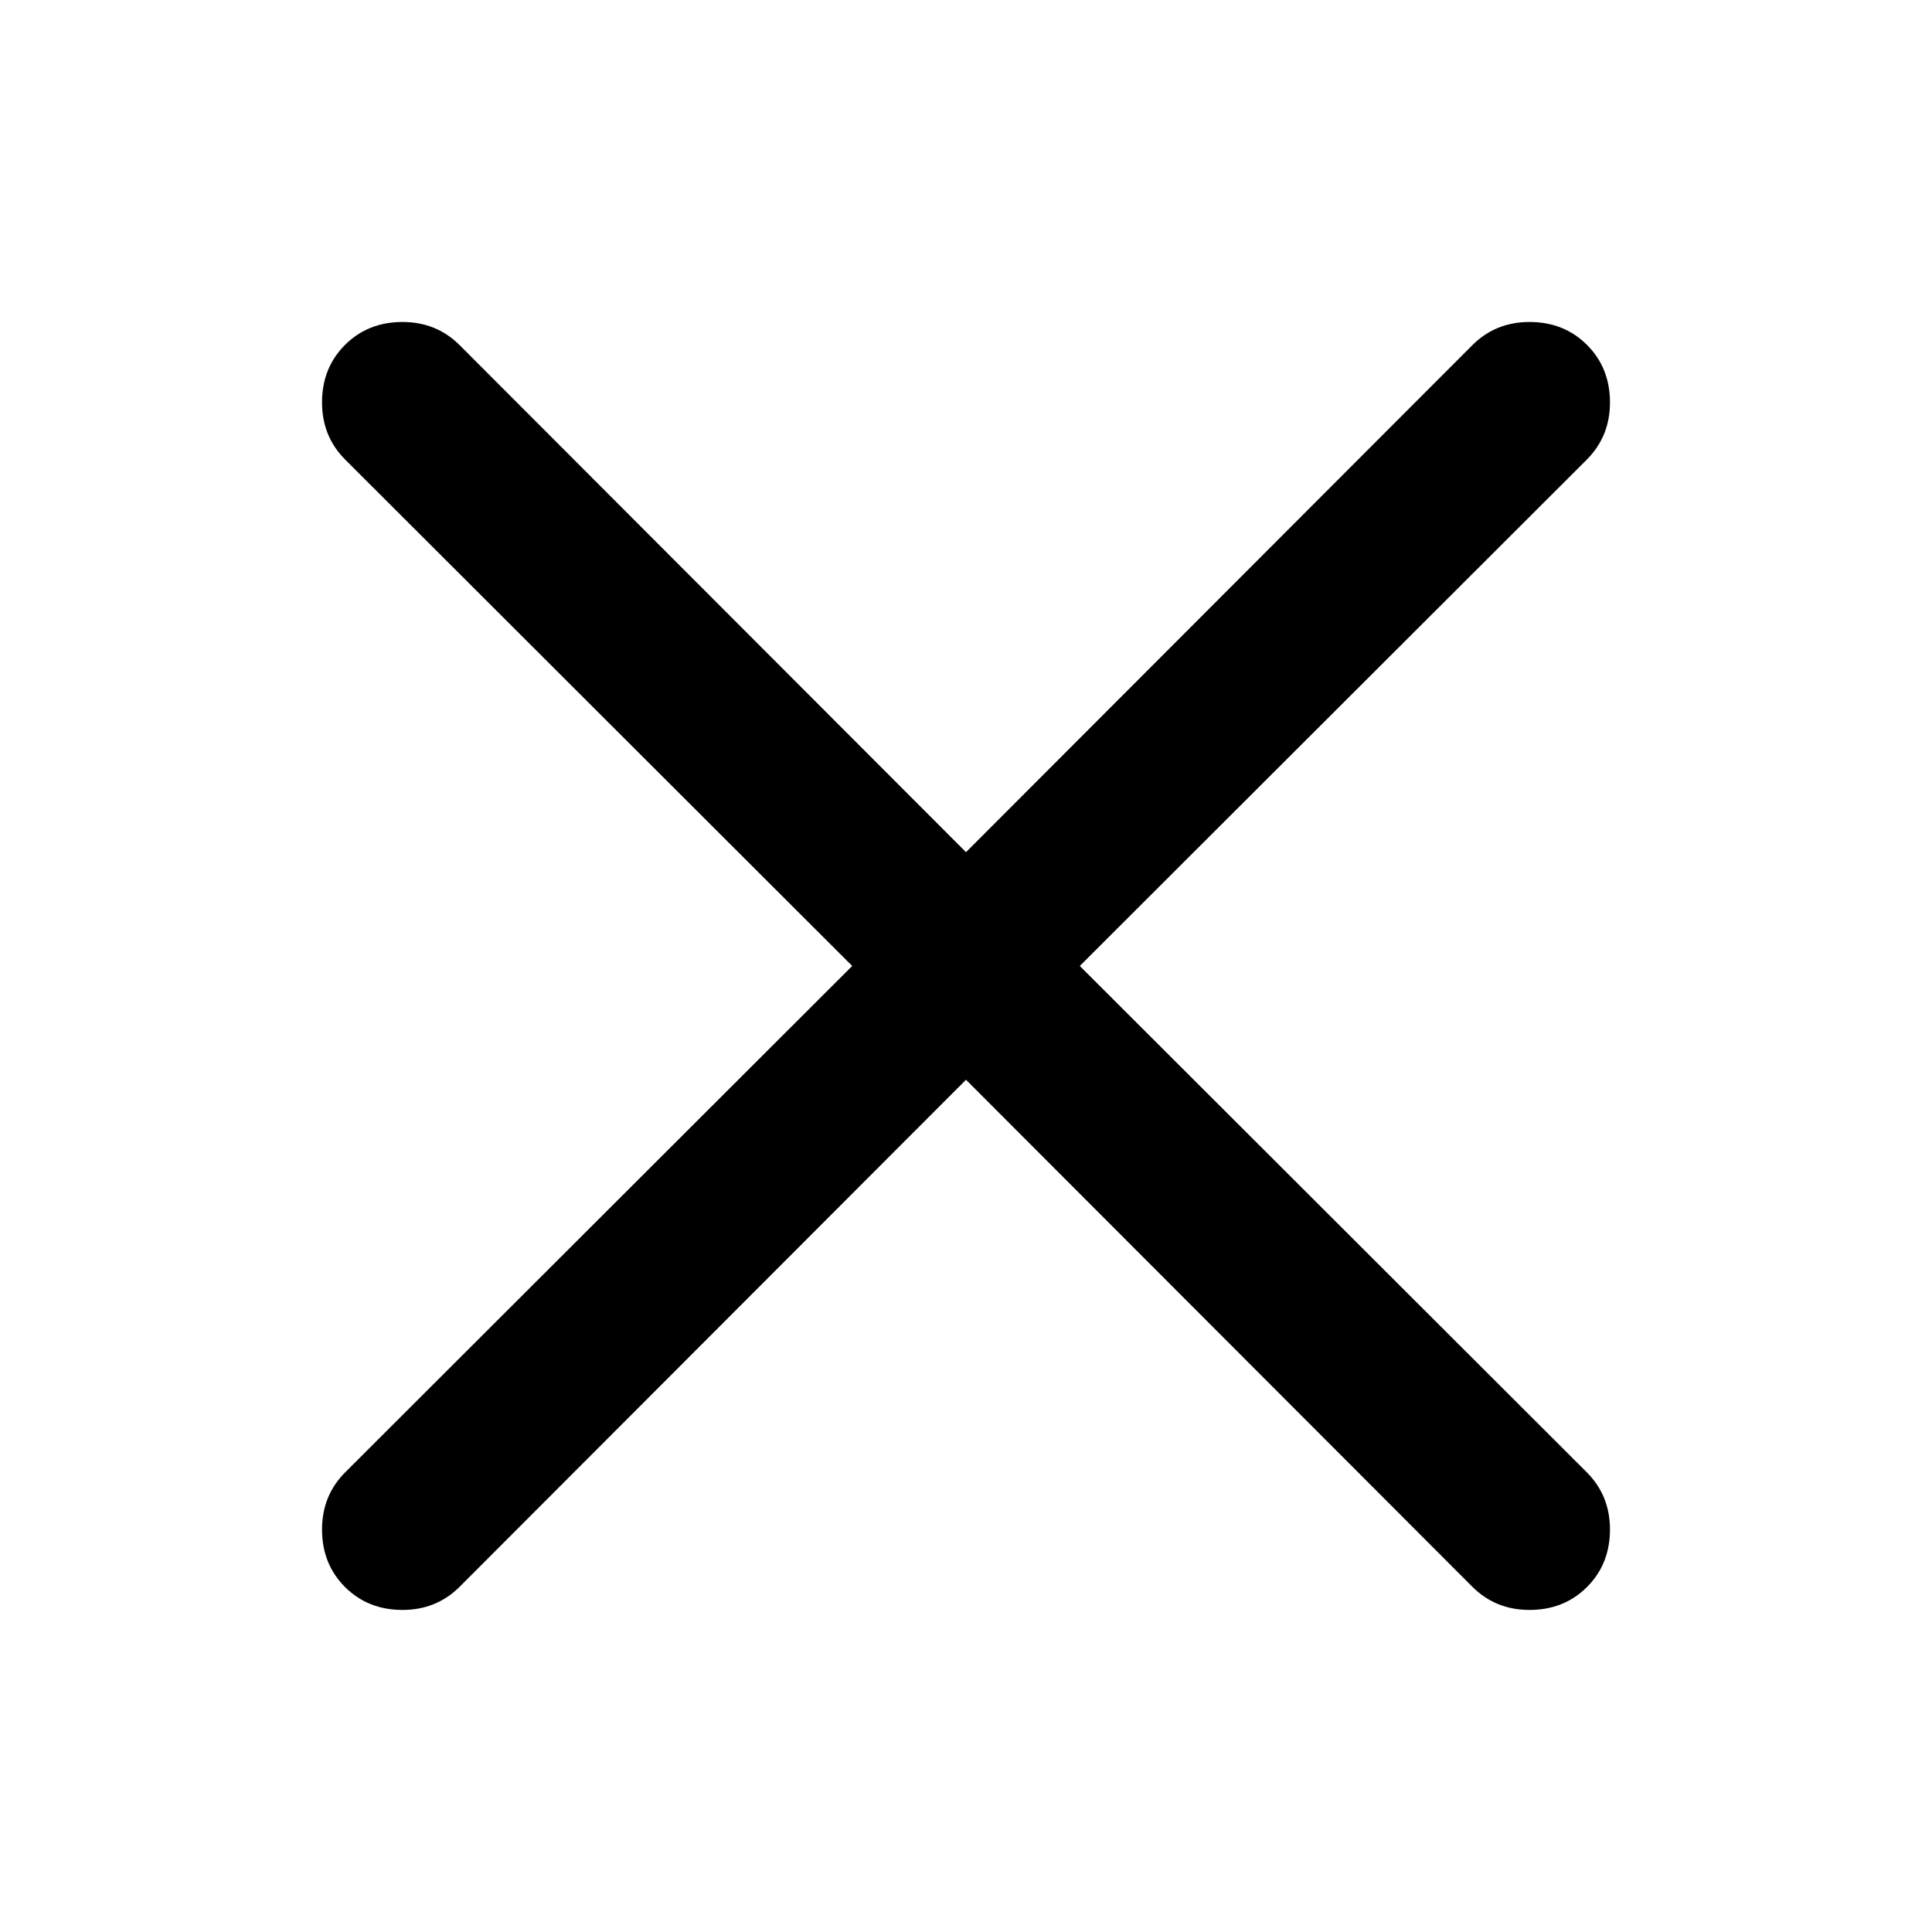
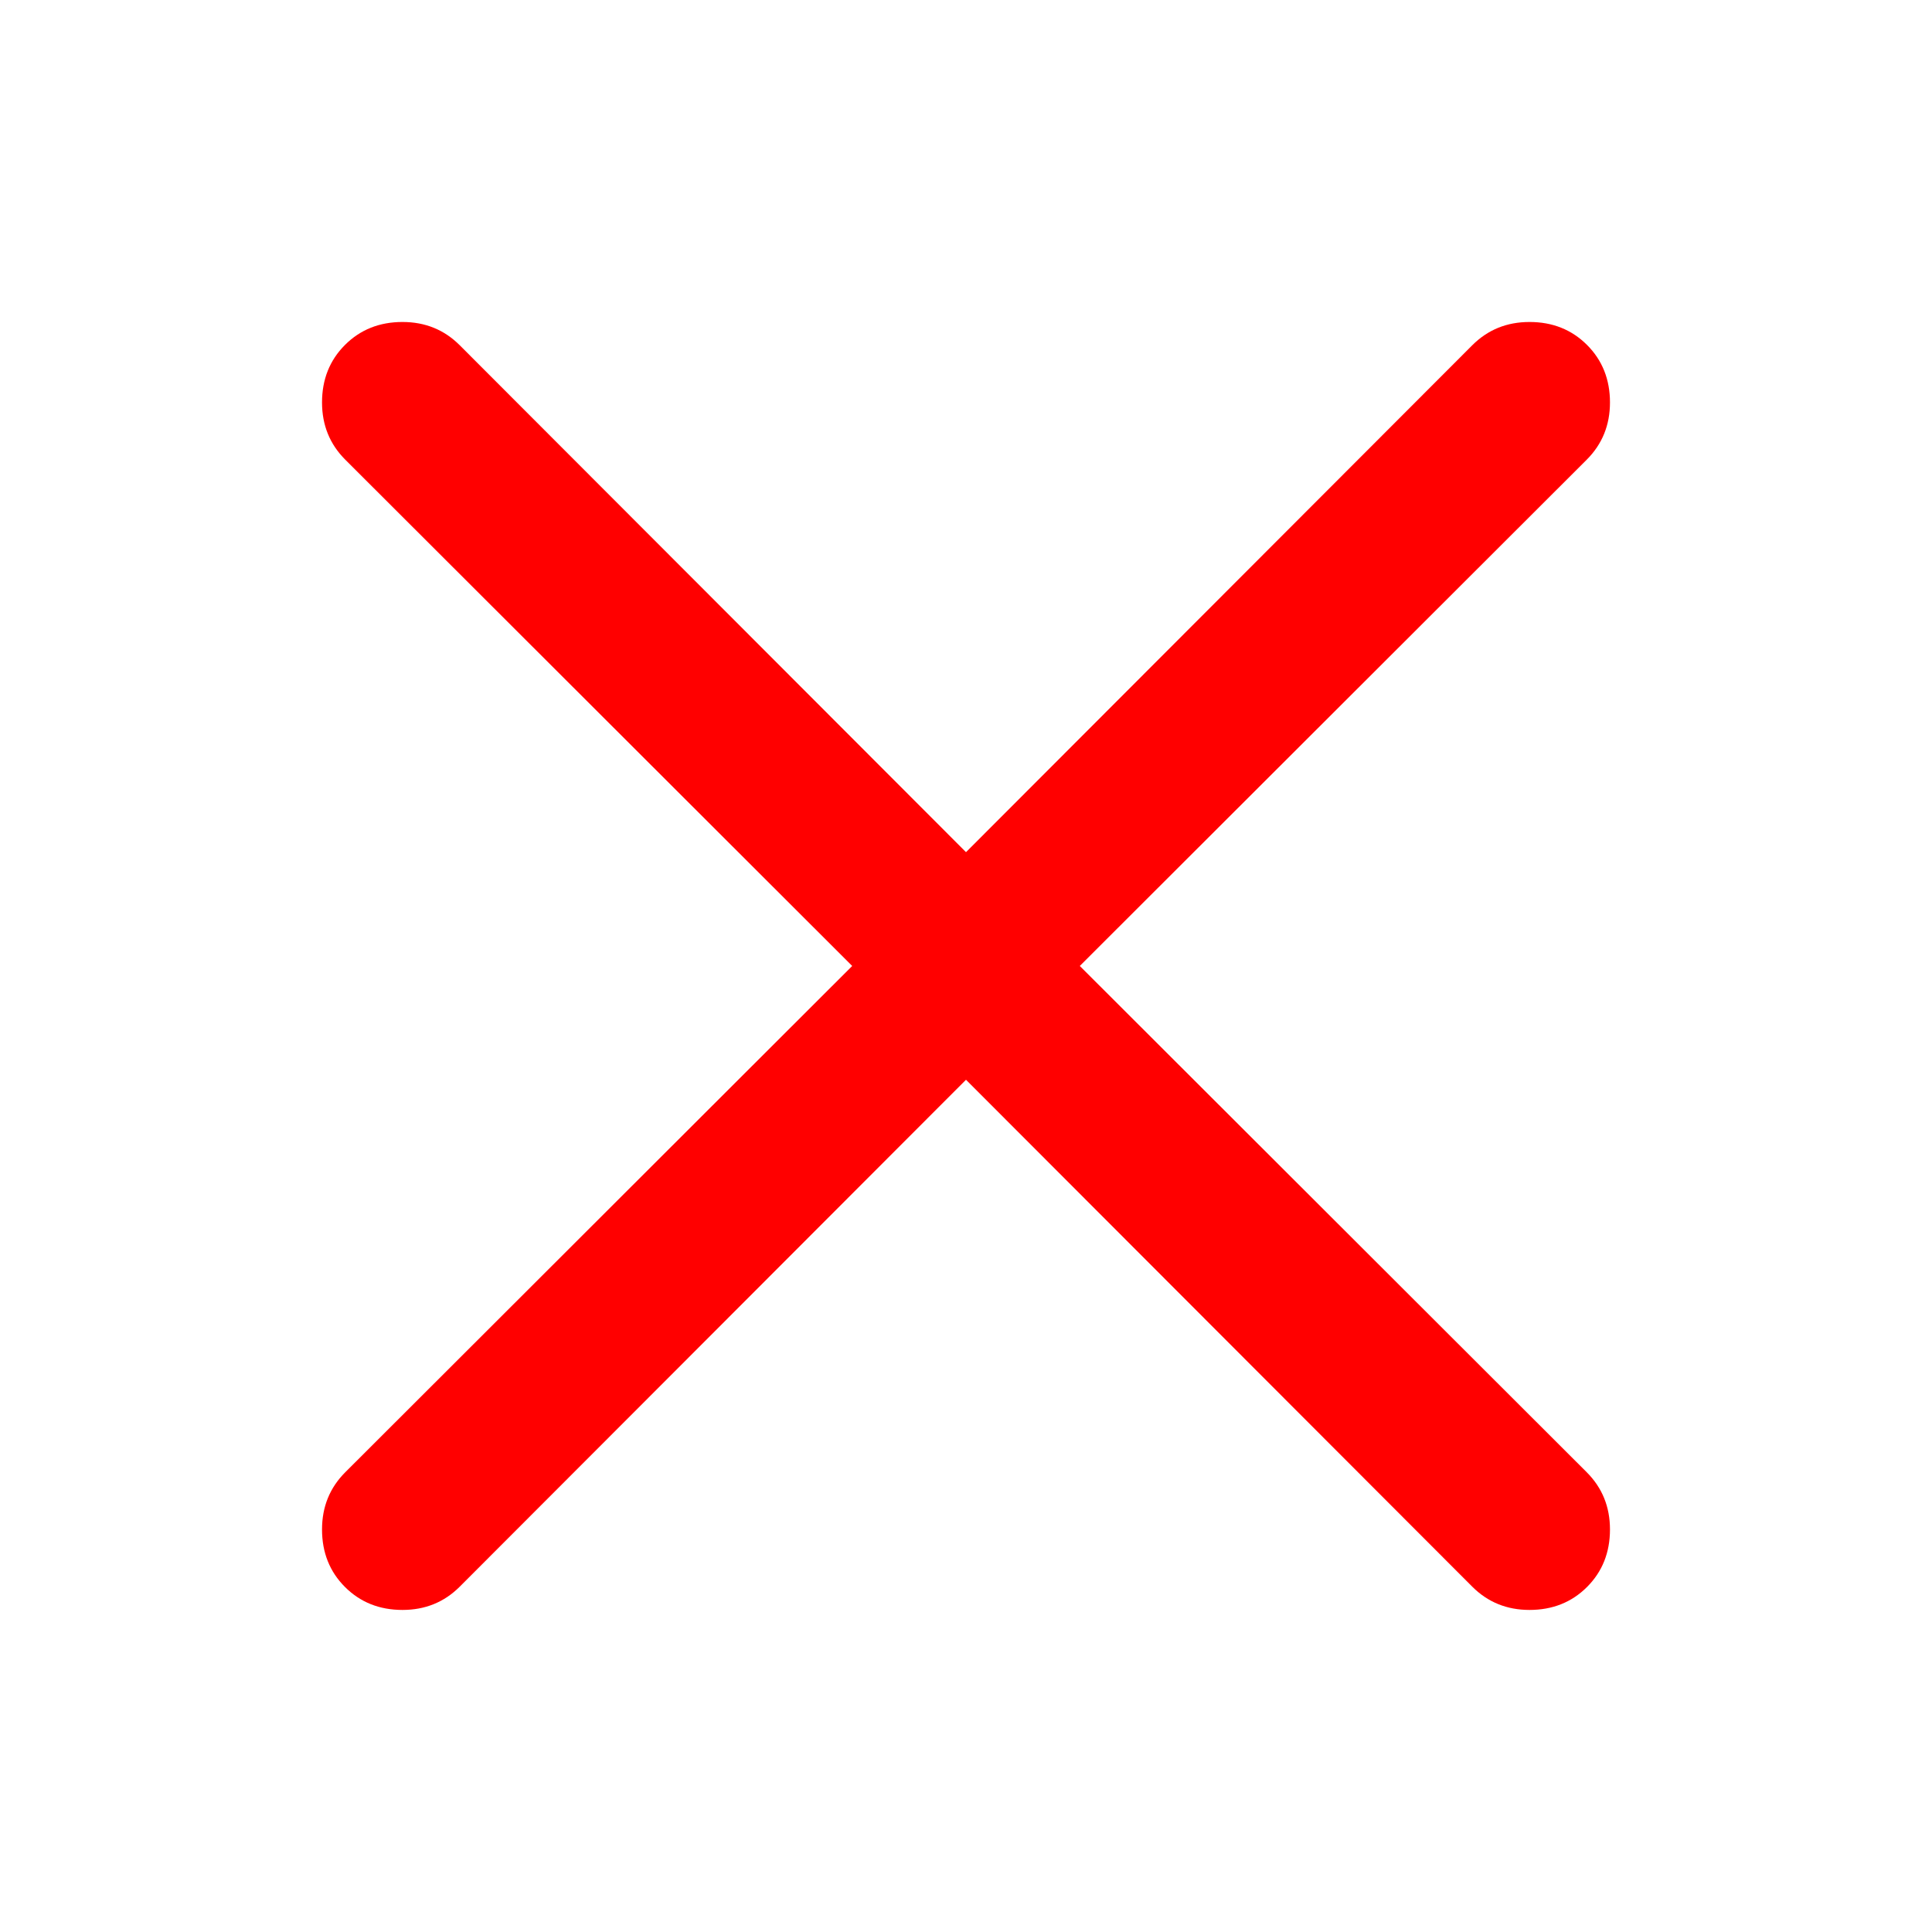
- <svg xmlns="http://www.w3.org/2000/svg" class="svg-icon" style="width: 1em; height: 1em;vertical-align: middle;fill: currentColor;overflow: hidden;" viewBox="0 0 1024 1024" version="1.1">
+ <svg xmlns="http://www.w3.org/2000/svg" class="svg-icon" style="width: 1em; height: 1em;vertical-align: middle;fill: red;overflow: hidden;" viewBox="0 0 1024 1024" version="1.1">
  <path d="M810.66 170.66q18.33 0 30.495 12.165t12.165 30.495q0 18.002-12.329 30.331l-268.677 268.329 268.677 268.329q12.329 12.329 12.329 30.331 0 18.33-12.165 30.495t-30.495 12.165q-18.002 0-30.331-12.329l-268.329-268.677-268.329 268.677q-12.329 12.329-30.331 12.329-18.33 0-30.495-12.165t-12.165-30.495q0-18.002 12.329-30.331l268.677-268.329-268.677-268.329q-12.329-12.329-12.329-30.331 0-18.33 12.165-30.495t30.495-12.165q18.002 0 30.331 12.329l268.329 268.677 268.329-268.677q12.329-12.329 30.331-12.329z" />
</svg>
